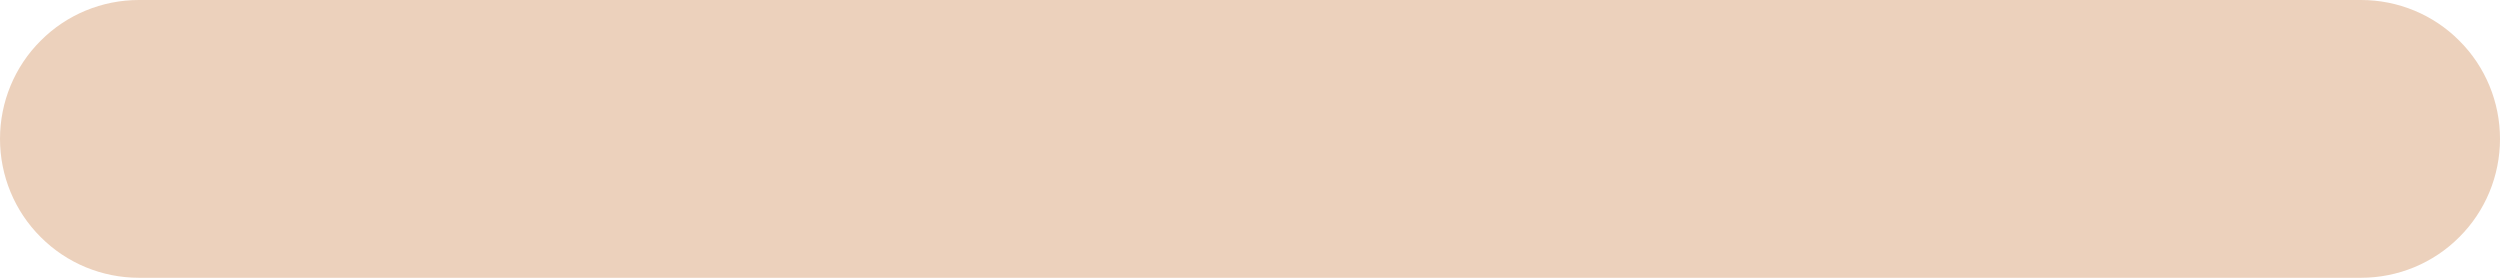
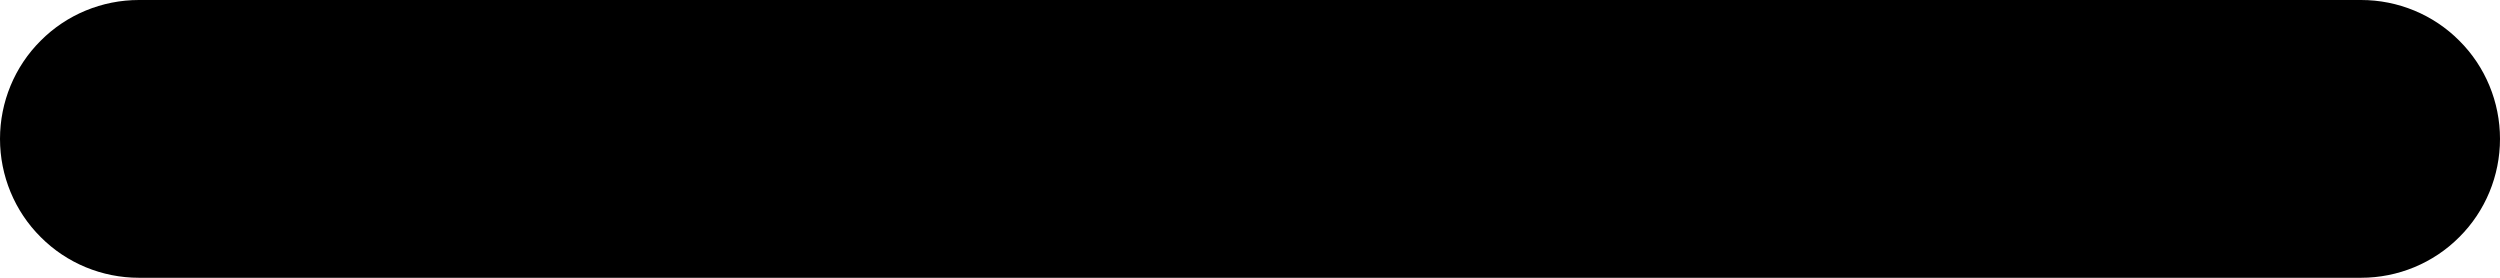
- <svg xmlns="http://www.w3.org/2000/svg" viewBox="0 0 18 2" width="18" height="2" fill="none" customFrame="#000000">
-   <path id="Vector" d="M0 1C0 0.735 0.105 0.48 0.293 0.293C0.48 0.105 0.735 0 1 0L17 0C17.265 0 17.52 0.105 17.707 0.293C17.895 0.48 18 0.735 18 1C18 1.265 17.895 1.52 17.707 1.707C17.52 1.895 17.265 2 17 2L1 2C0.735 2 0.48 1.895 0.293 1.707C0.105 1.52 4.44089e-16 1.265 0 1Z" fill="rgb(236,209,188)" fill-rule="evenodd" />
+ <svg xmlns="http://www.w3.org/2000/svg" viewBox="0 0 18 2" width="18" height="2" customFrame="#000000">
+   <path id="Vector" d="M0 1C0 0.735 0.105 0.48 0.293 0.293C0.48 0.105 0.735 0 1 0L17 0C17.265 0 17.52 0.105 17.707 0.293C17.895 0.48 18 0.735 18 1C18 1.265 17.895 1.52 17.707 1.707C17.52 1.895 17.265 2 17 2L1 2C0.735 2 0.48 1.895 0.293 1.707C0.105 1.52 4.44089e-16 1.265 0 1Z" fill-rule="evenodd" />
</svg>
